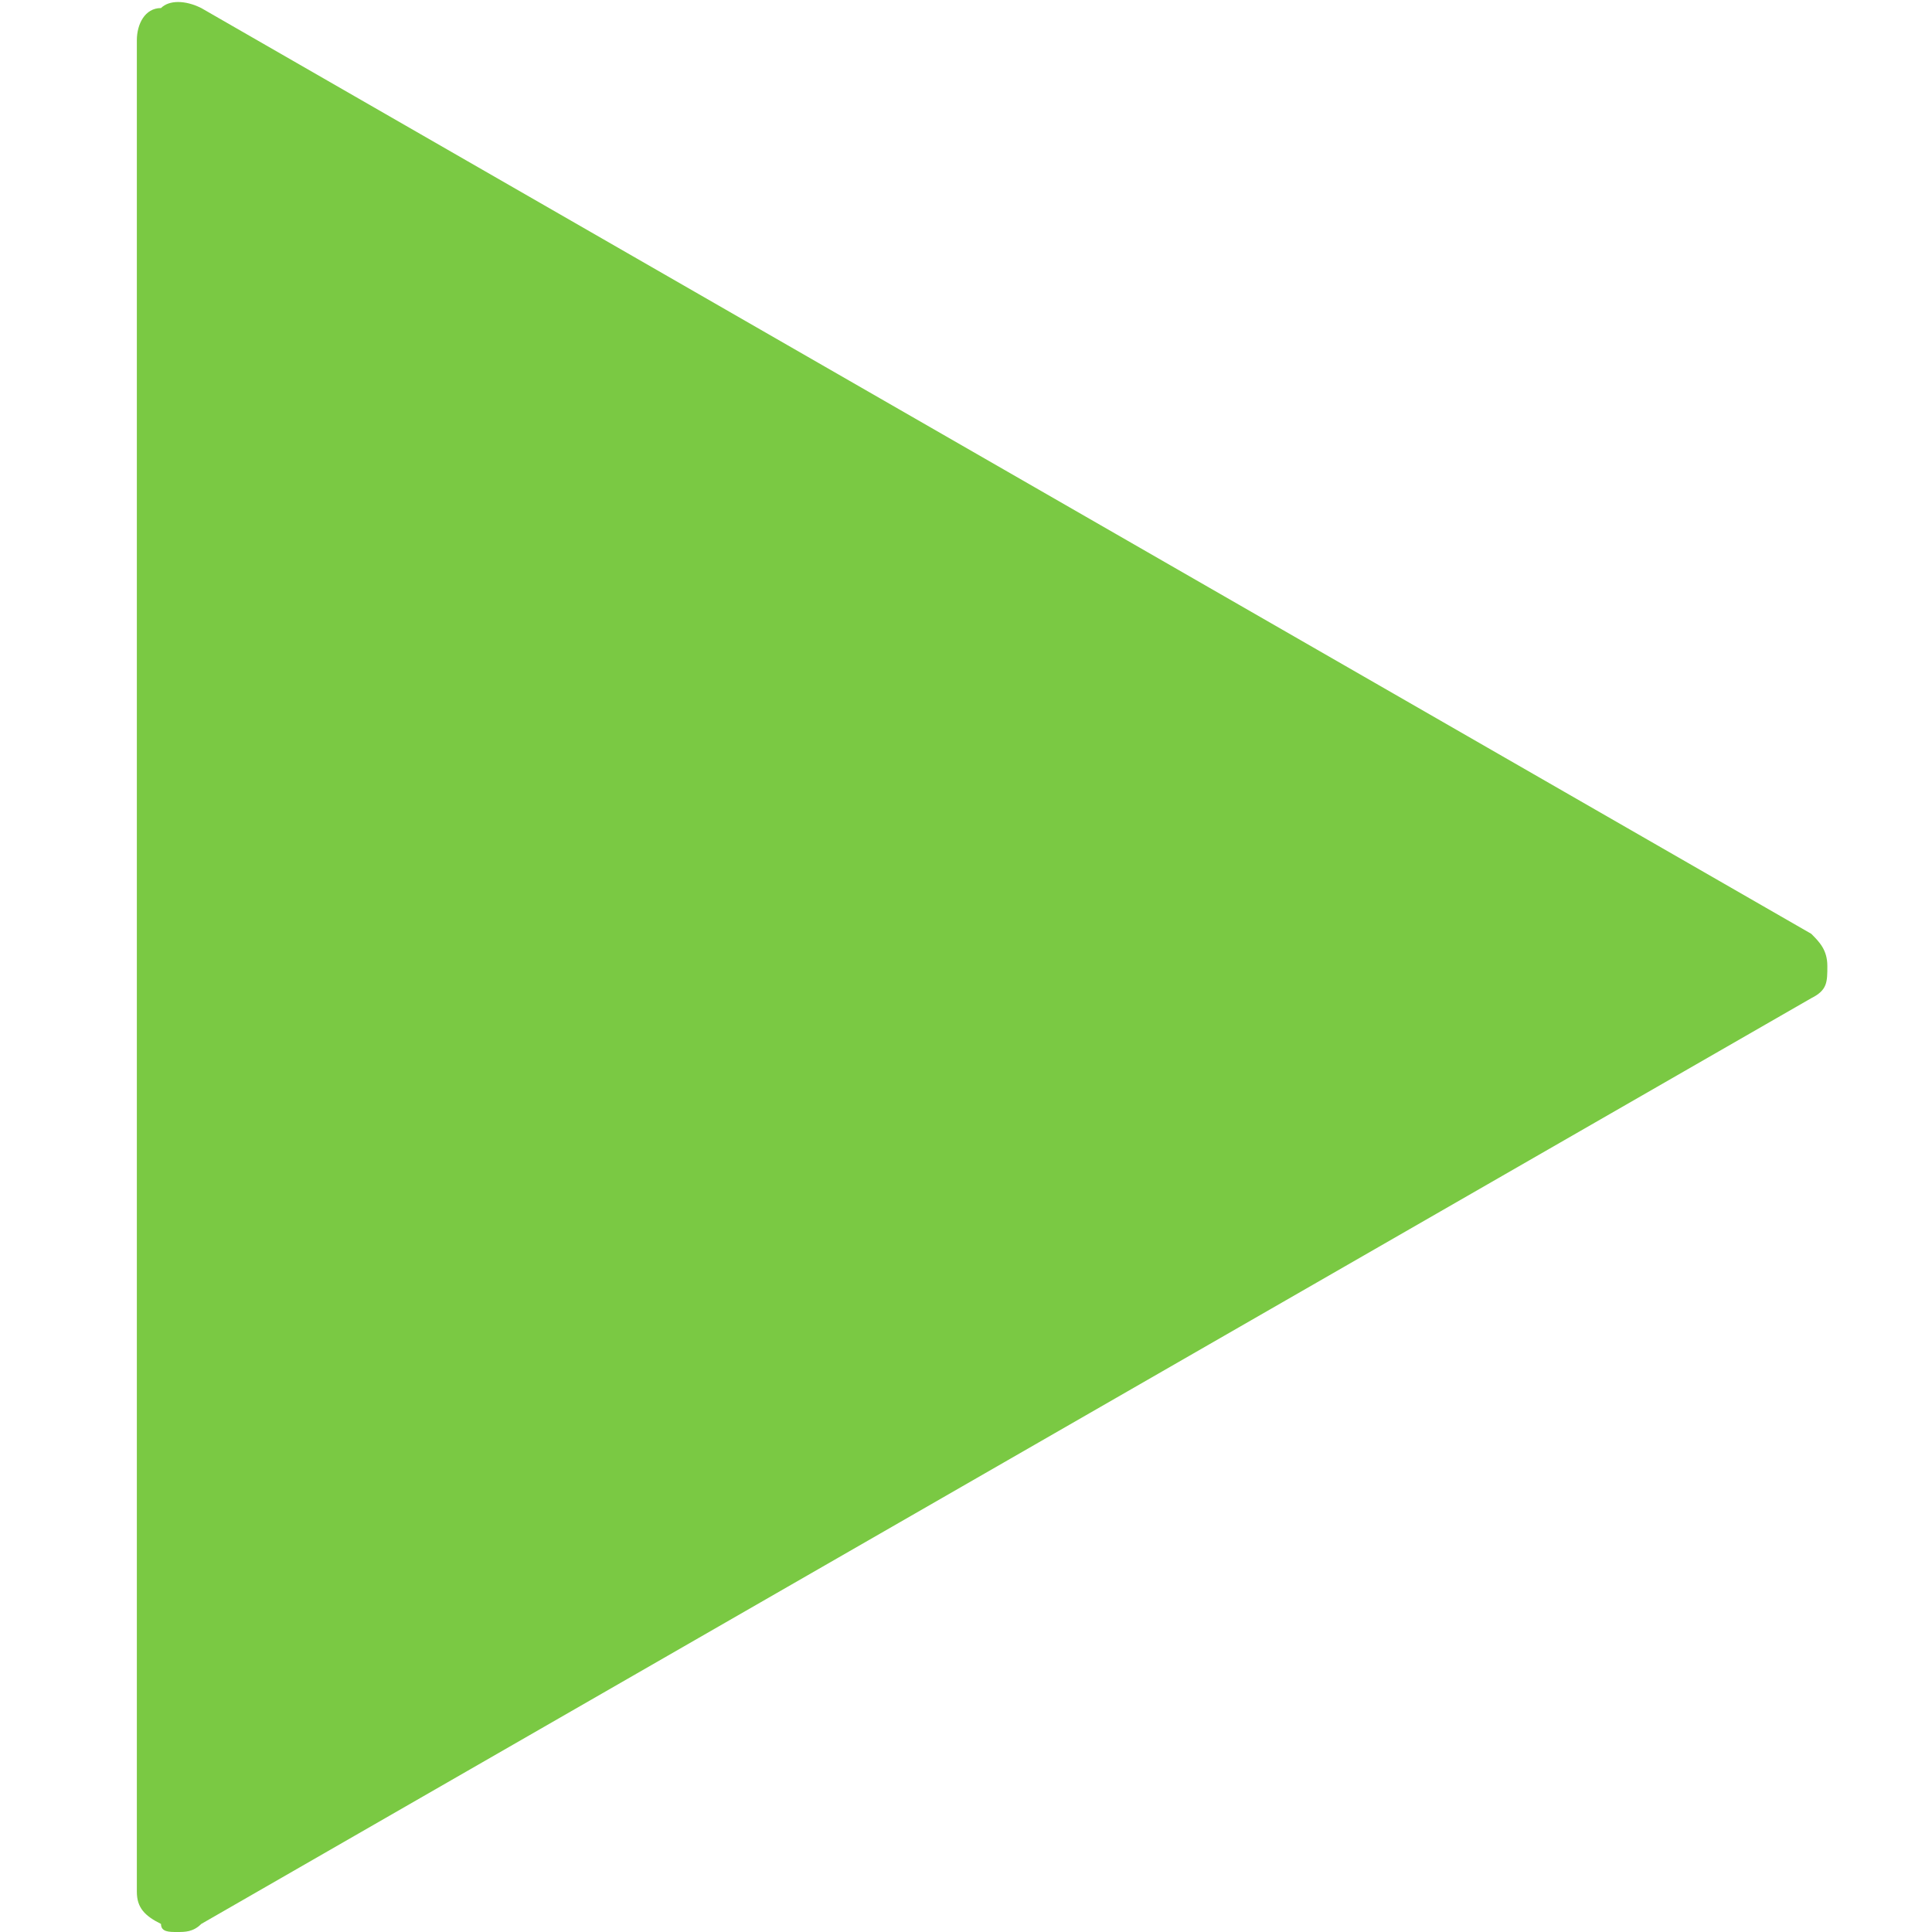
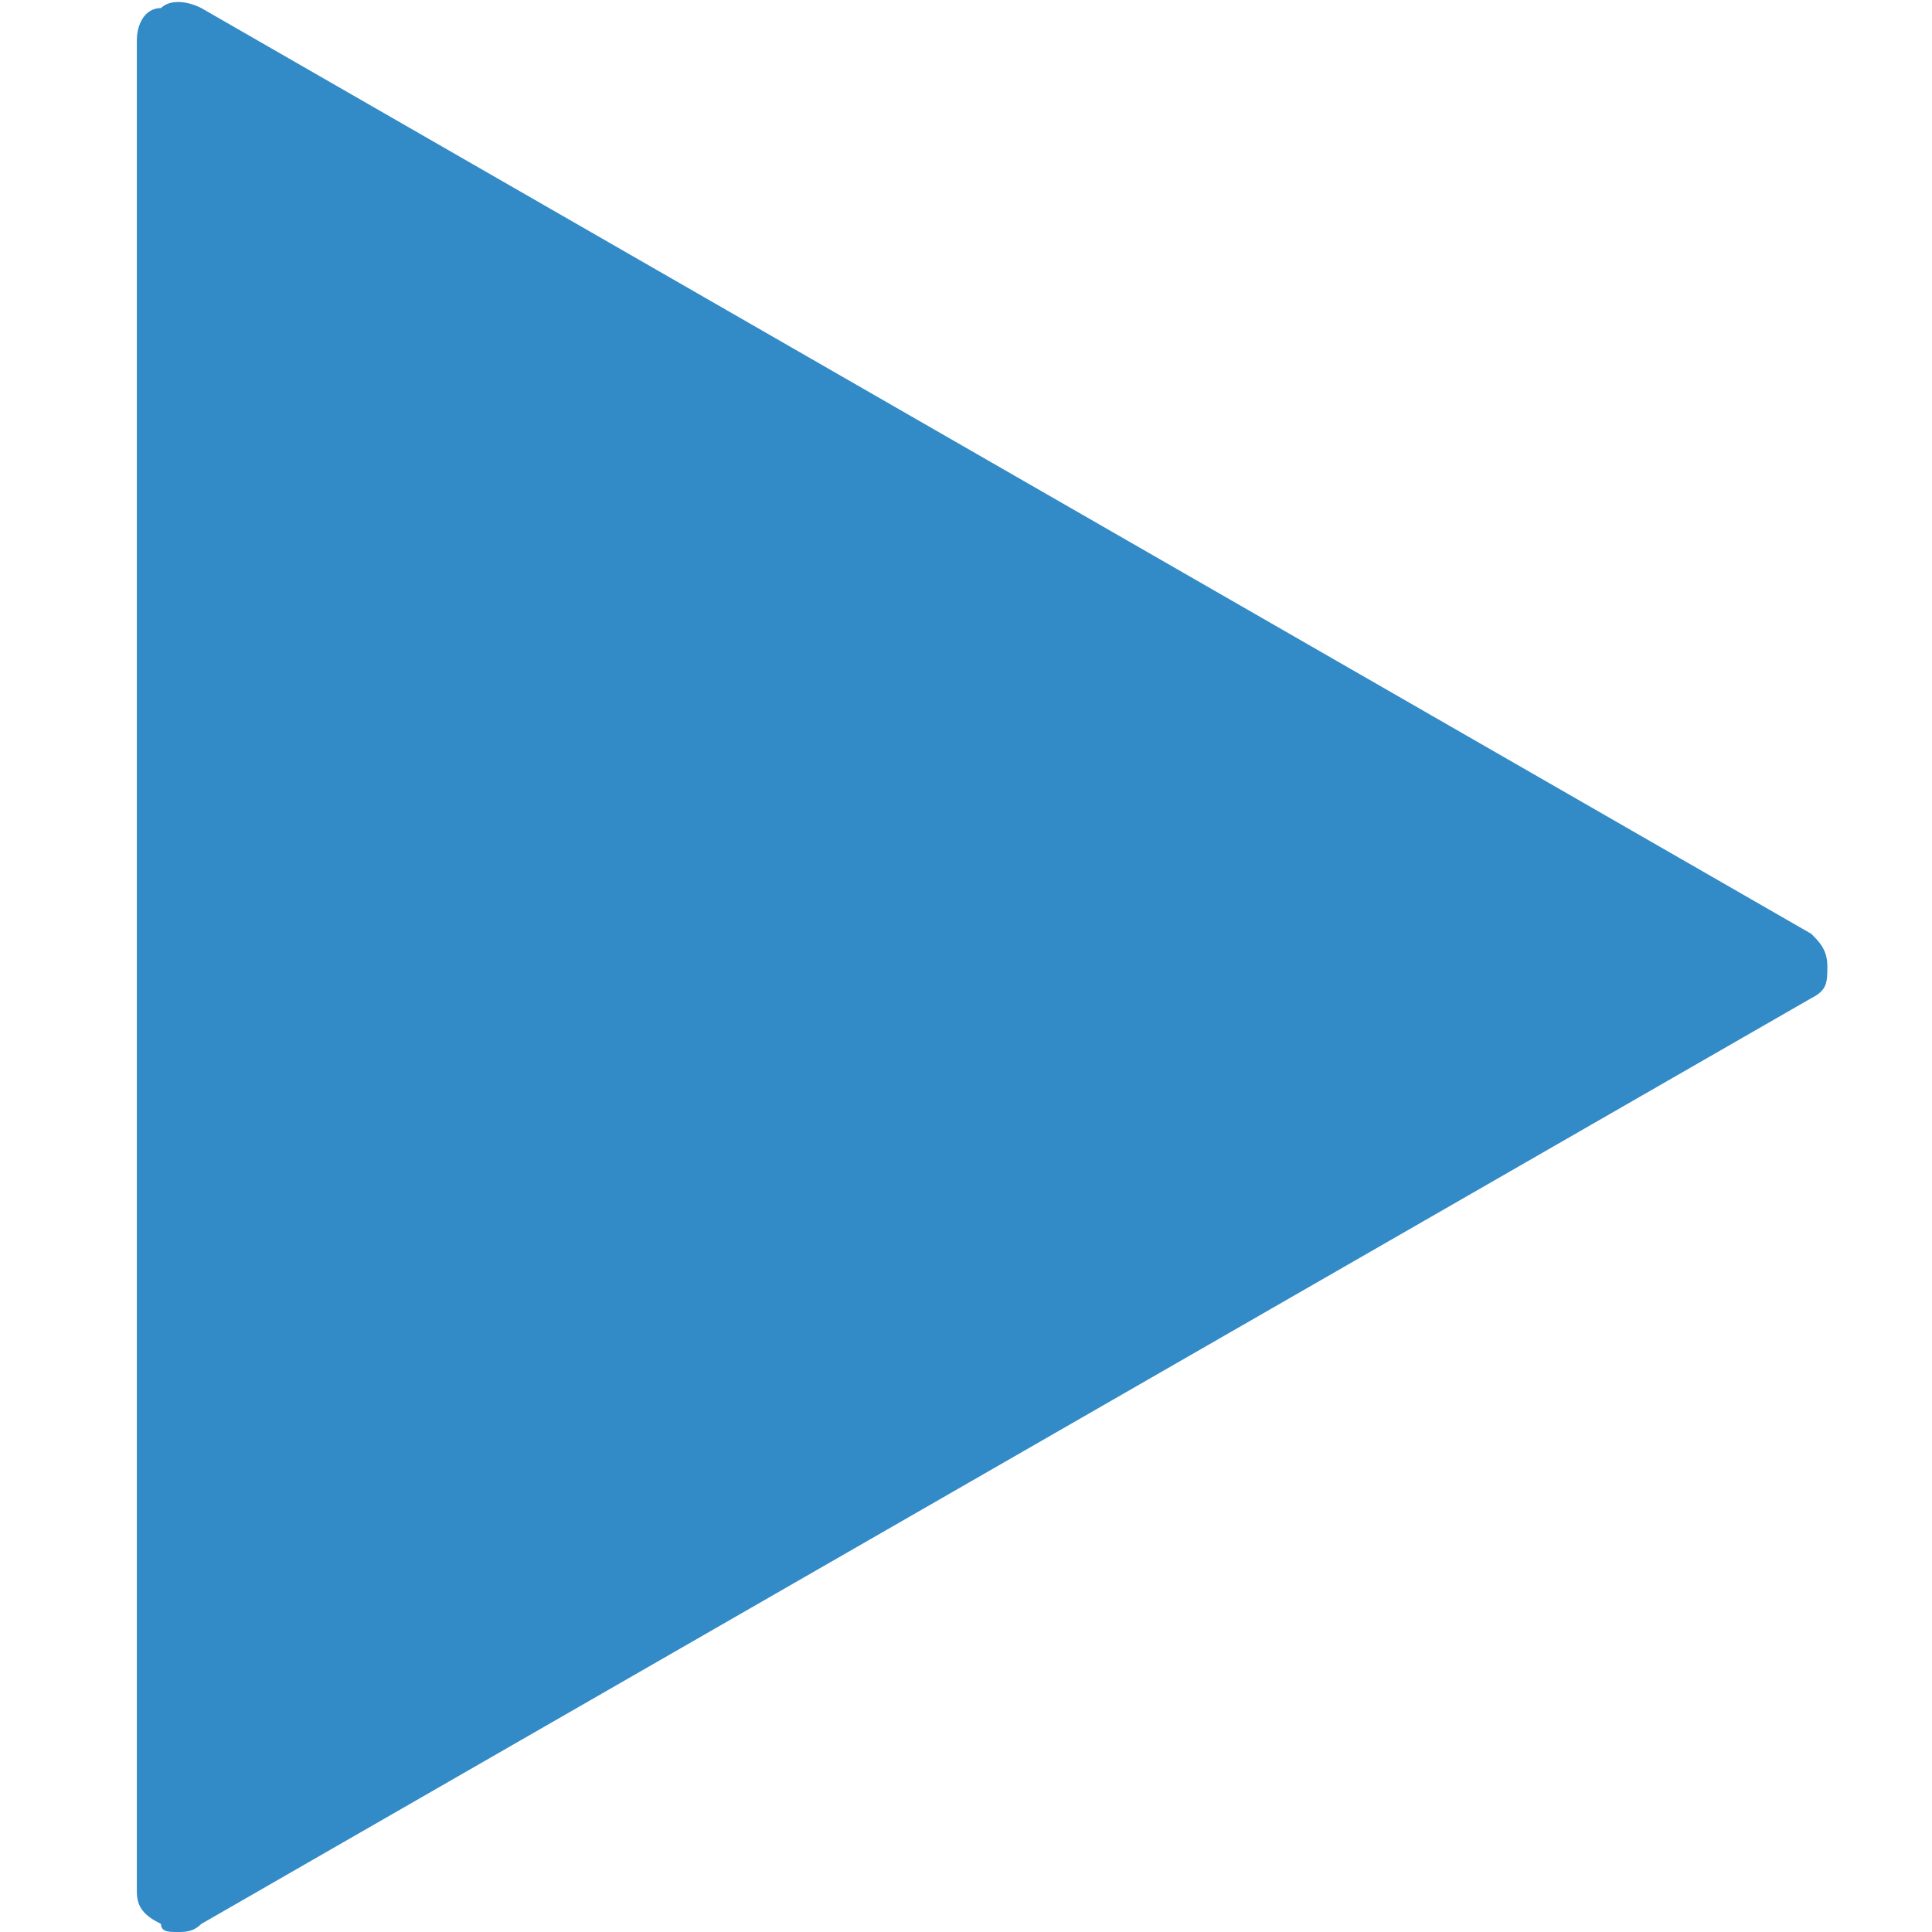
<svg xmlns="http://www.w3.org/2000/svg" version="1.1" id="Layer_1" x="0px" y="0px" viewBox="0 0 24 24" style="enable-background:new 0 0 24 24;" xml:space="preserve">
  <style type="text/css">
	.st0{fill:none;}
- 	.st1{fill:#7AC943;}
+ 	.st1{fill:#328ac6;}
</style>
  <rect class="st0" width="24" height="24" />
  <path class="st1" d="M22.5,11.6L2.5,0.1C2.3,0,2.1,0,2,0.1C1.8,0.1,1.7,0.3,1.7,0.5v23c0,0.2,0.1,0.3,0.3,0.4C2,24,2.1,24,2.2,24  c0.1,0,0.2,0,0.3-0.1l20-11.5c0.2-0.1,0.2-0.2,0.2-0.4S22.6,11.7,22.5,11.6z" />
</svg>
